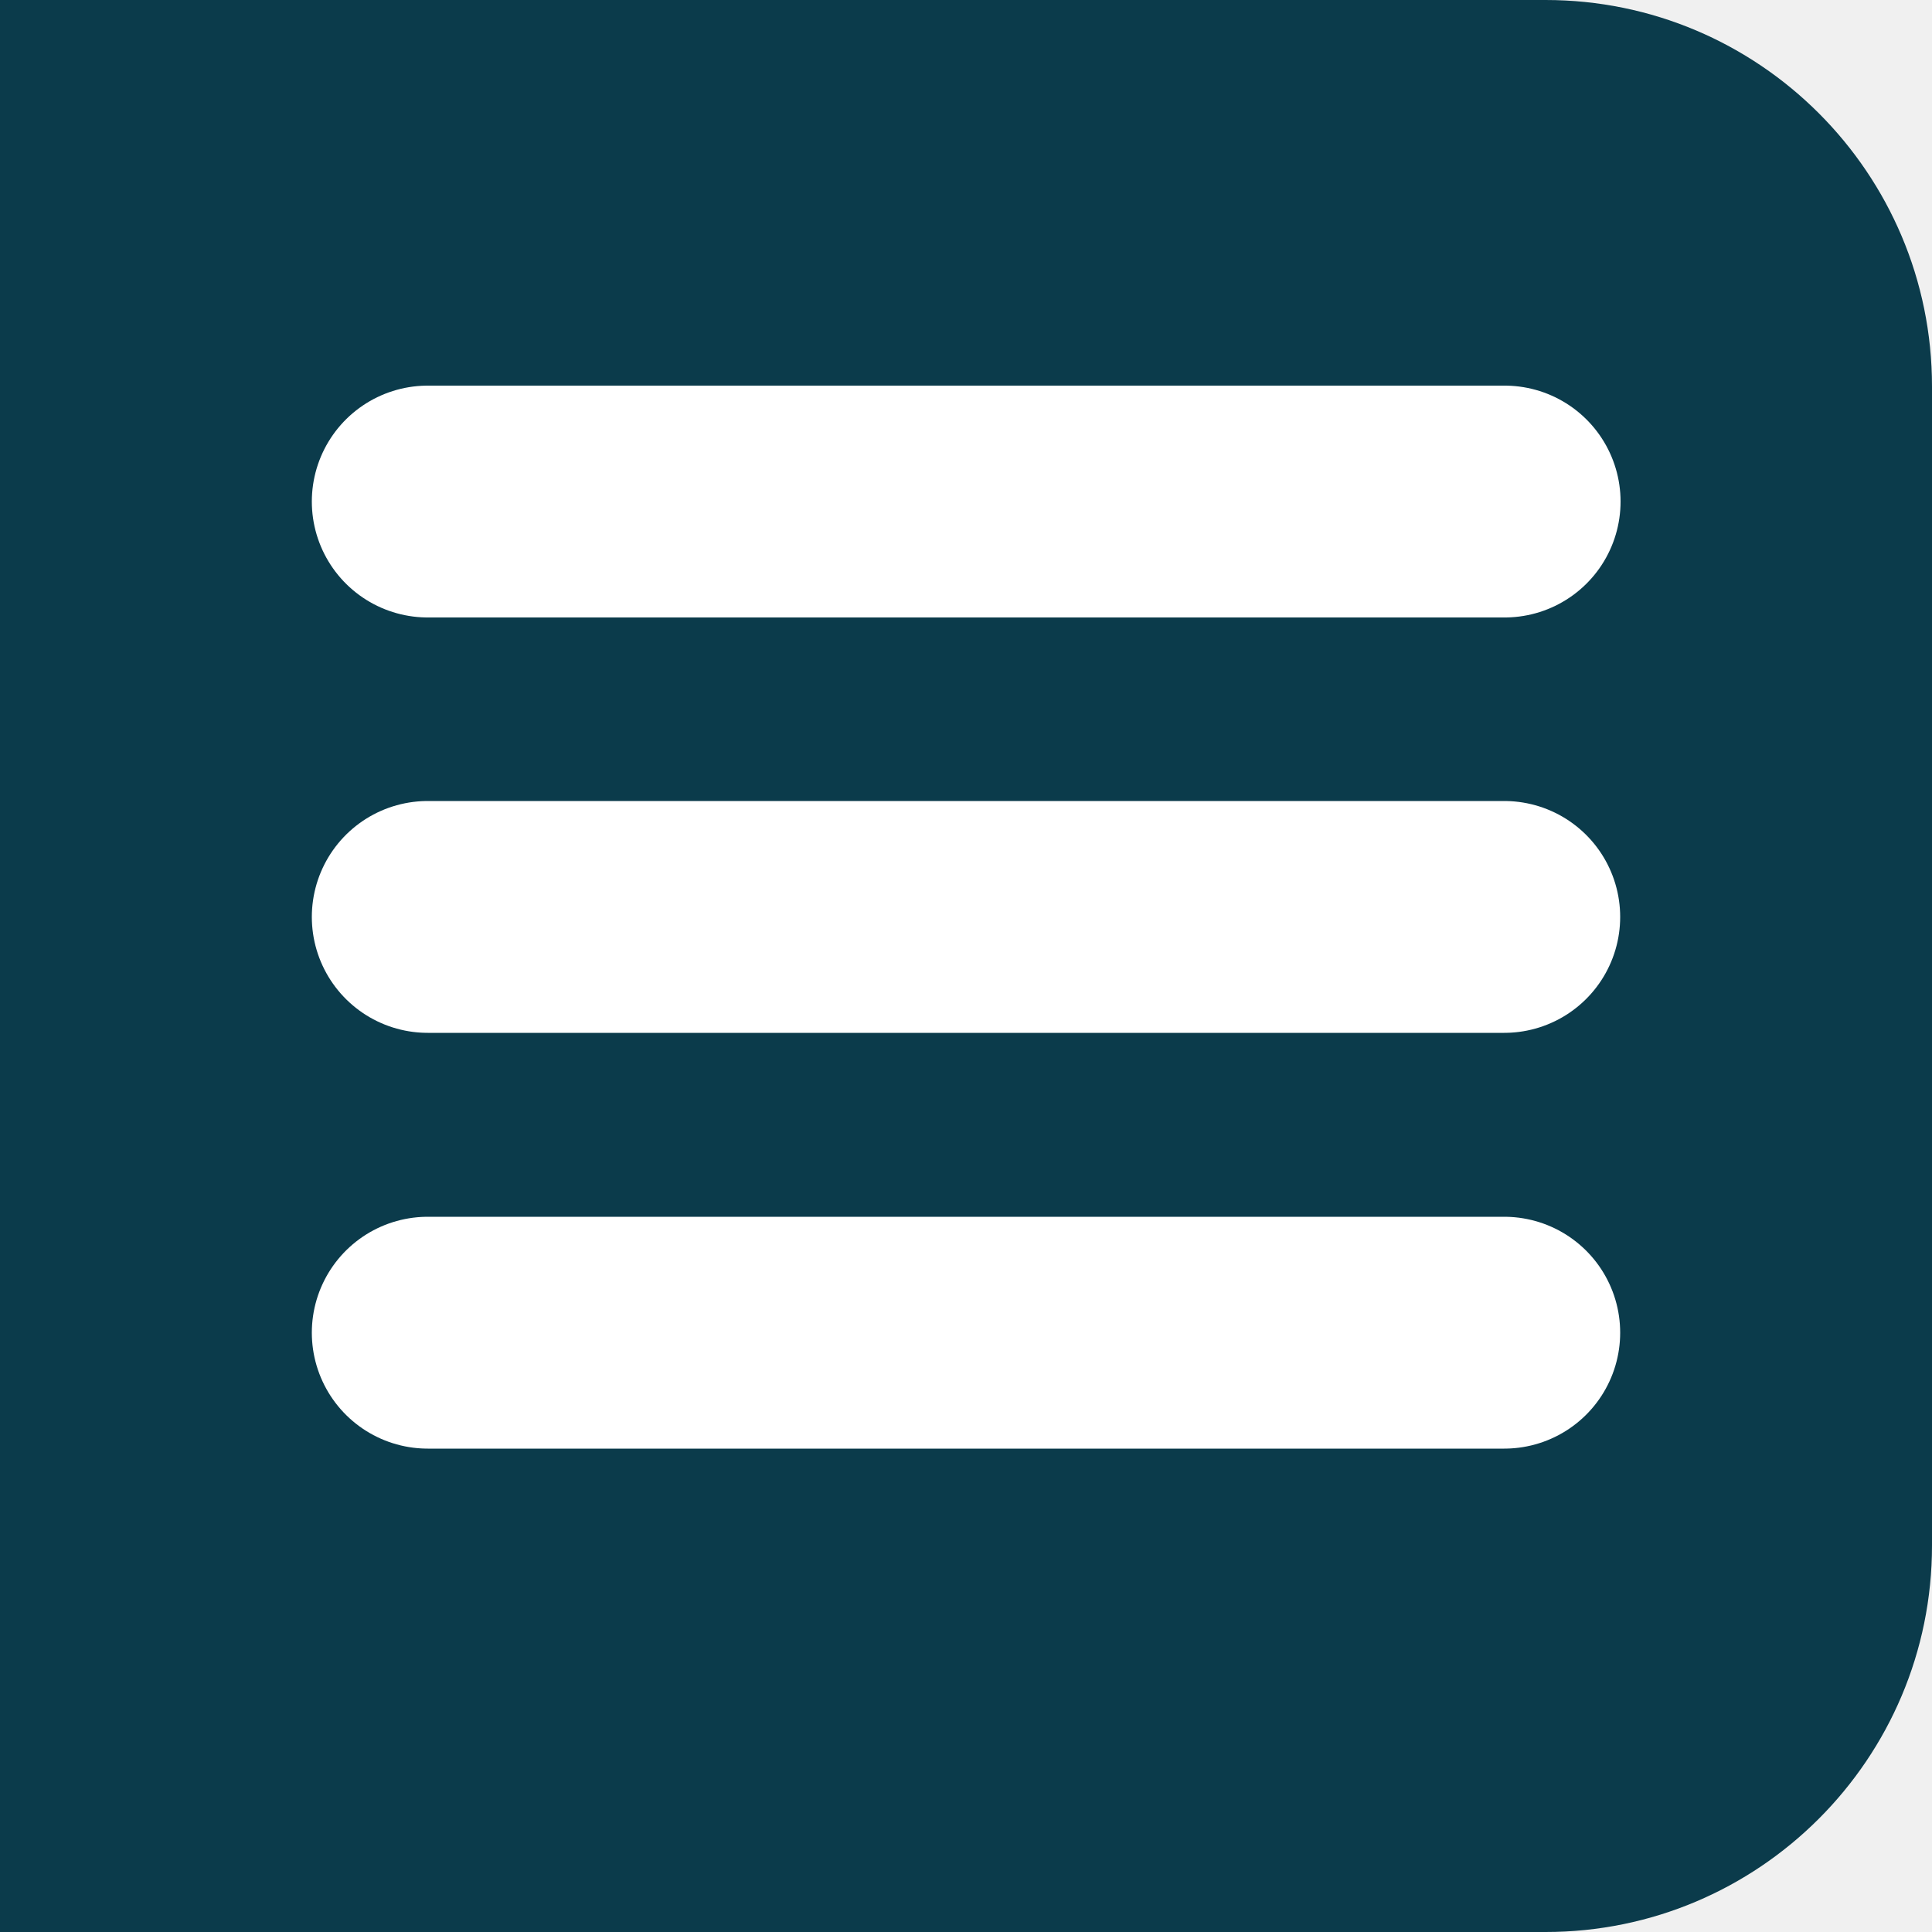
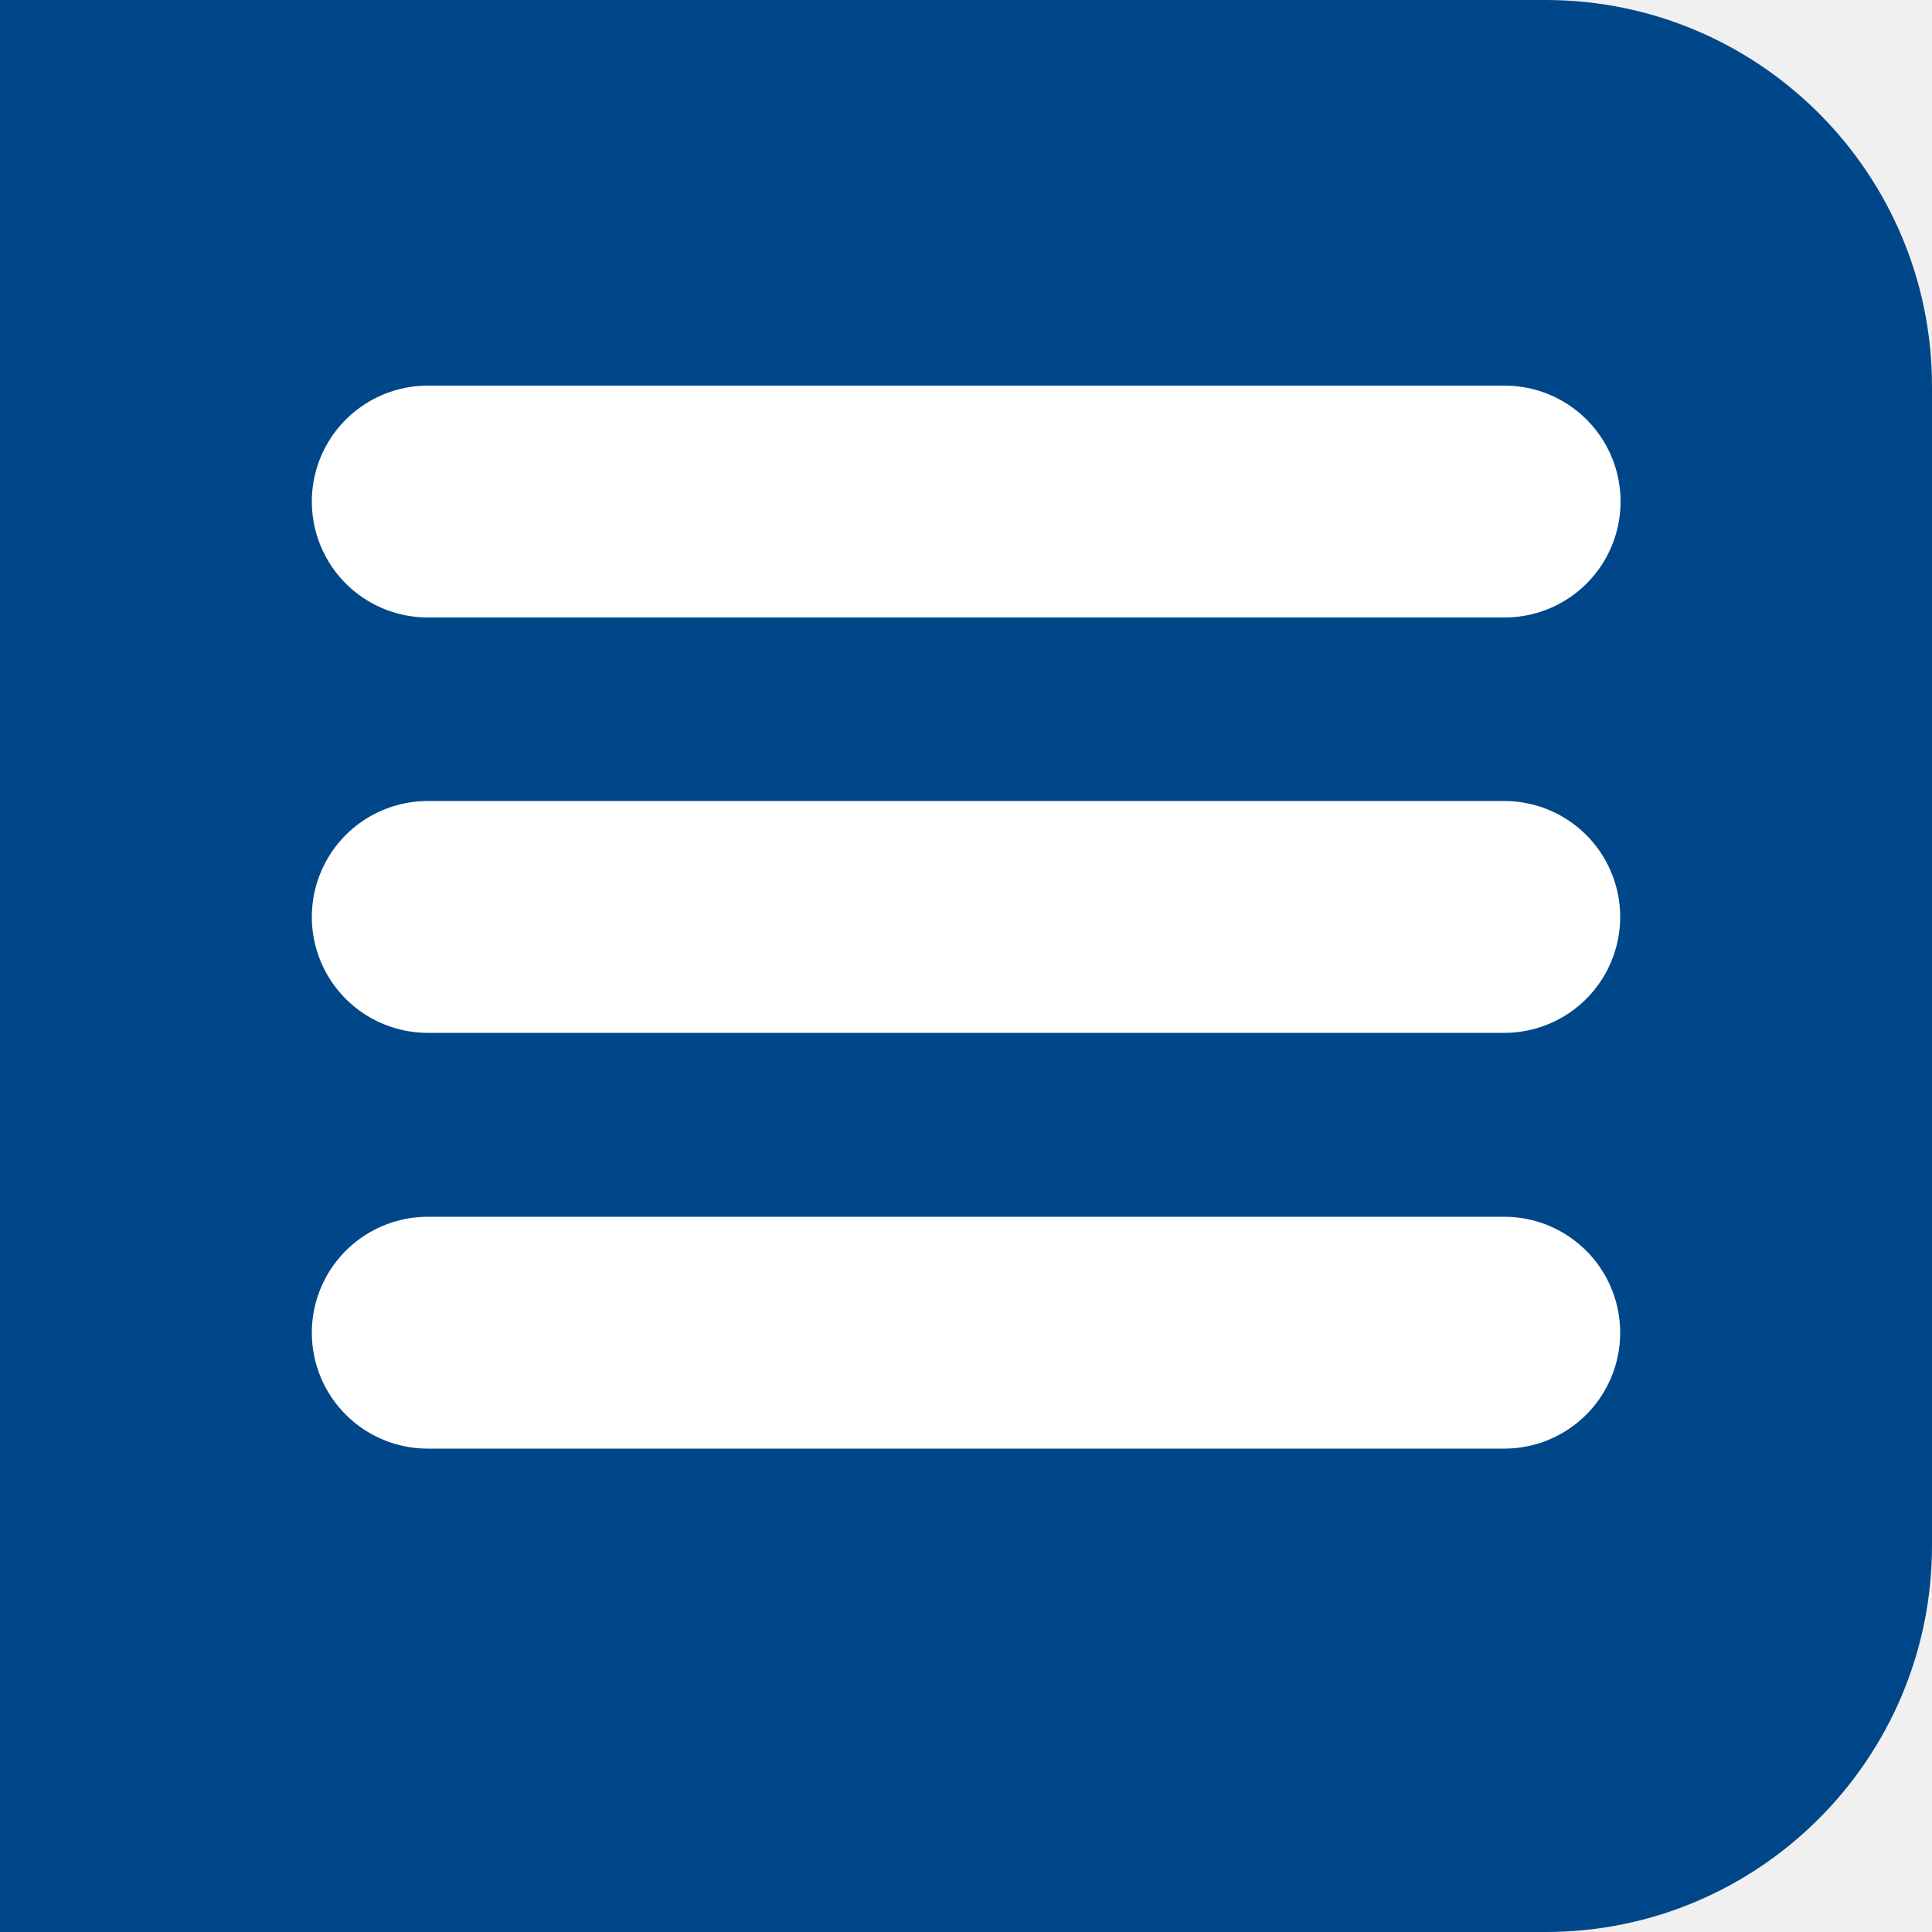
<svg xmlns="http://www.w3.org/2000/svg" id="Camada_2" data-name="Camada 2" viewBox="0 0 50 50">
  <defs>
    <style>
      .cls-1 {
        fill: none;
        stroke: #fff;
        stroke-linecap: round;
        stroke-width: 6px;
      }

      .cls-2 {
-         fill: url(#Gradiente_sem_nome_42);
+         fill: #004789;
      }
    </style>
    <linearGradient id="Gradiente_sem_nome_42" data-name="Gradiente sem nome 42" x1="-770.36" y1="6835.86" x2="-769.11" y2="6836.45" gradientTransform="translate(38500.31 341836.33) scale(50 -50)" gradientUnits="userSpaceOnUse">
      <stop offset="0" stop-color="#0b3b4b" />
      <stop offset="1" stop-color="#0b3b4b" />
    </linearGradient>
  </defs>
  <g id="Camada_1-2" data-name="Camada 1">
    <g id="Grupo_422" data-name="Grupo 422">
      <path id="Retângulo_269" data-name="Retângulo 269" class="cls-2" d="m0,0h40c5.52,0,10,4.48,10,10v30c0,5.52-4.48,10-10,10H0V0h0Z" />
      <path id="Caminho_417" data-name="Caminho 417" class="cls-1" d="m11.07,12.98h27.87" />
      <line id="Linha_532" data-name="Linha 532" class="cls-1" x1="11.07" y1="23.73" x2="38.93" y2="23.73" />
      <line id="Linha_533" data-name="Linha 533" class="cls-1" x1="11.07" y1="34.49" x2="38.93" y2="34.49" />
    </g>
  </g>
</svg>
